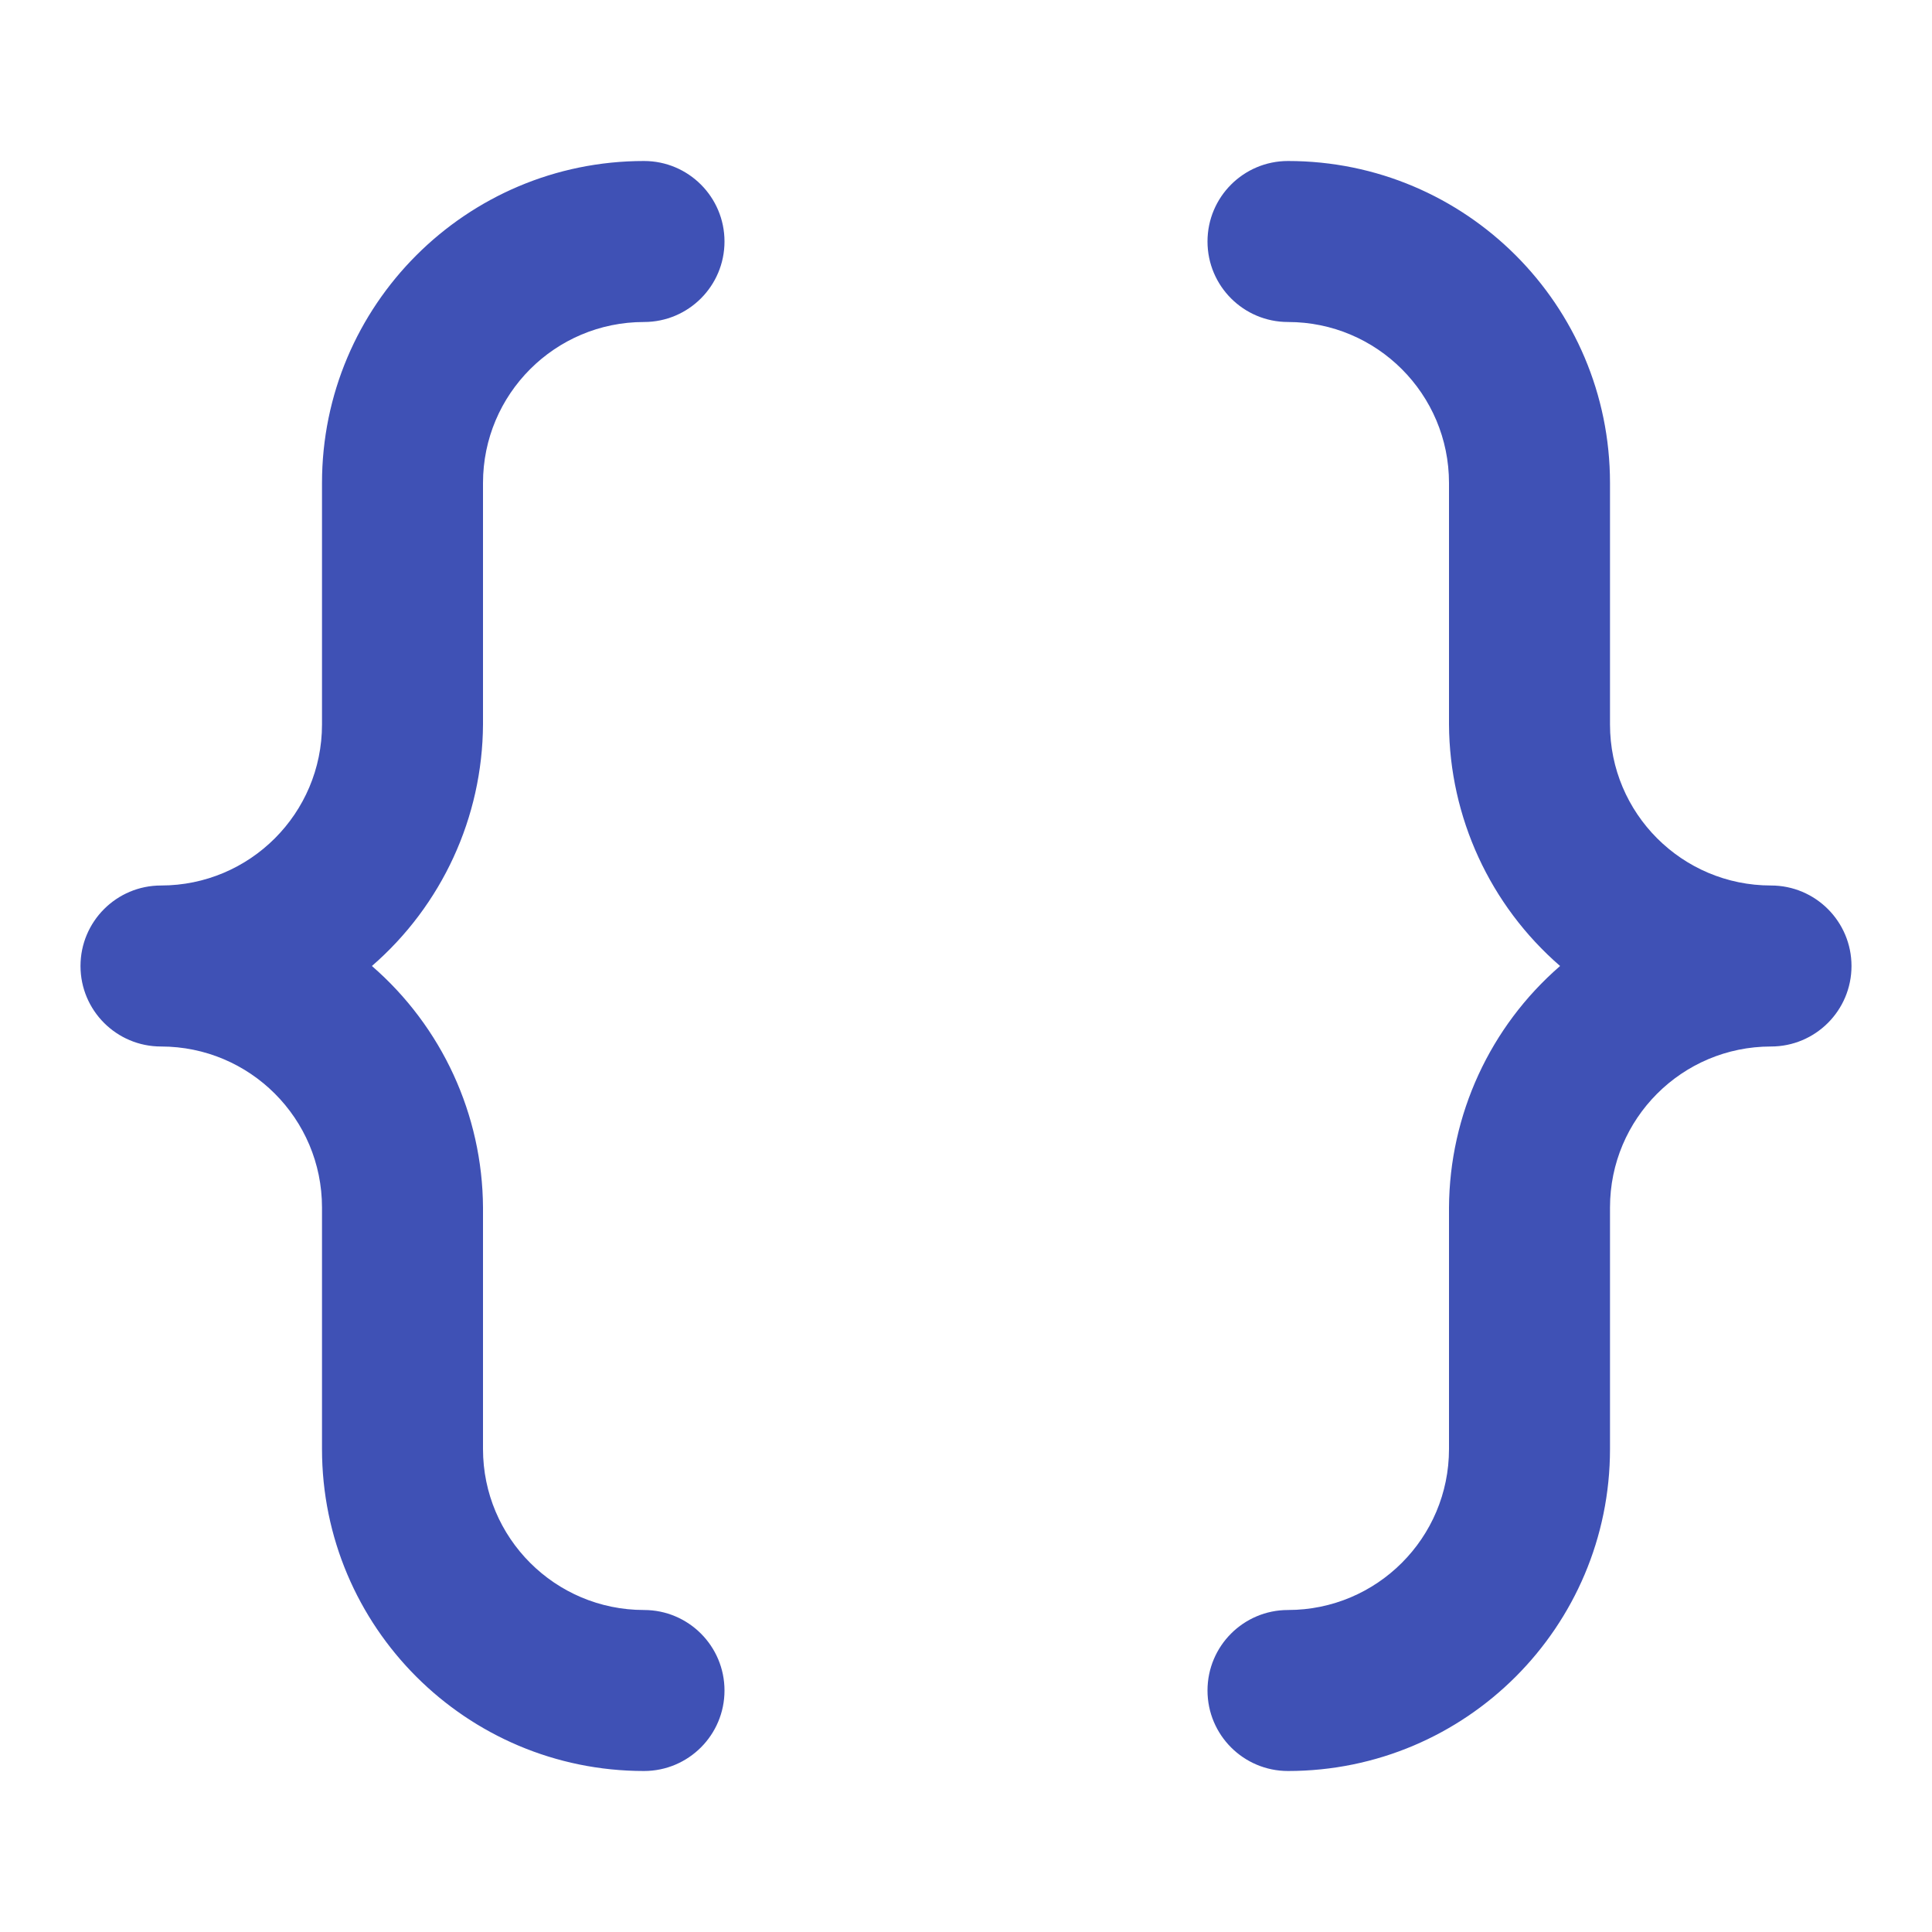
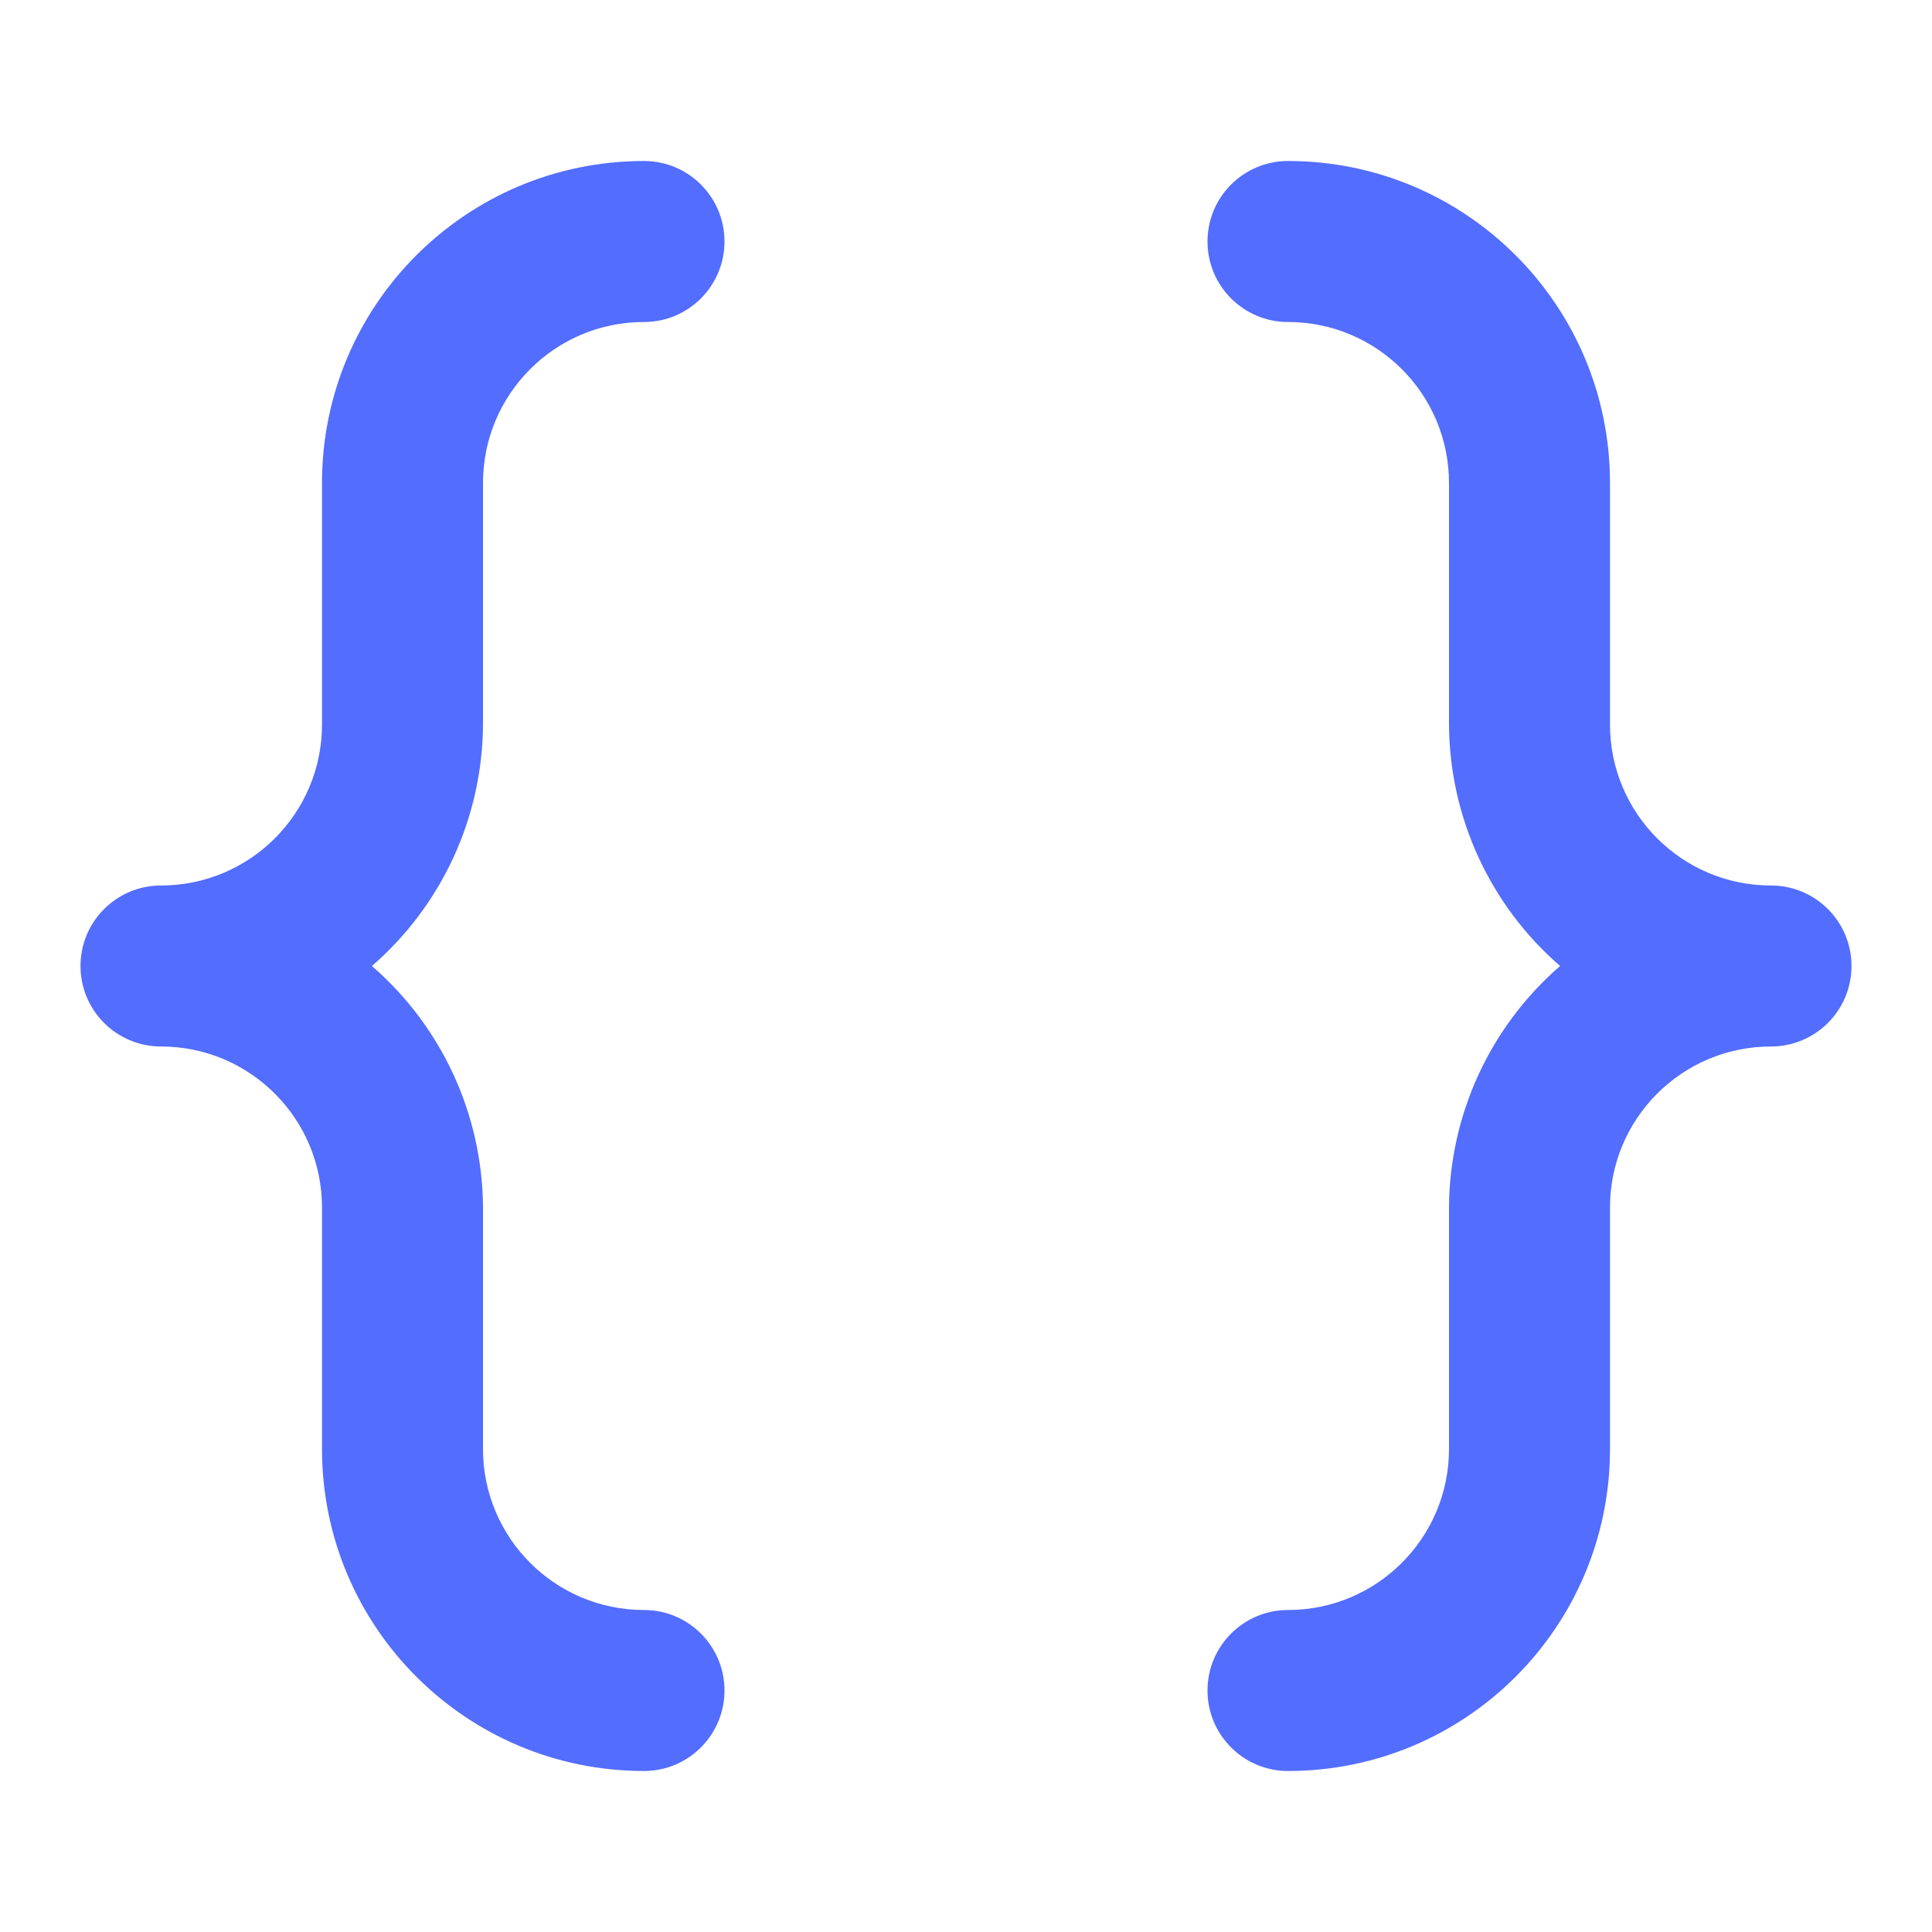
<svg xmlns="http://www.w3.org/2000/svg" data-name="Layer 1" viewBox="0 0 24 24">
-   <path fill="#3F51B5" d="M6,6A2,2,0,0,1,8,4,1,1,0,0,0,8,2,4,4,0,0,0,4,6V9a2,2,0,0,1-2,2,1,1,0,0,0,0,2,2,2,0,0,1,2,2v3a4,4,0,0,0,4,4,1,1,0,0,0,0-2,2,2,0,0,1-2-2V15a4,4,0,0,0-1.38-3A4,4,0,0,0,6,9Zm16,5a2,2,0,0,1-2-2V6a4,4,0,0,0-4-4,1,1,0,0,0,0,2,2,2,0,0,1,2,2V9a4,4,0,0,0,1.38,3A4,4,0,0,0,18,15v3a2,2,0,0,1-2,2,1,1,0,0,0,0,2,4,4,0,0,0,4-4V15a2,2,0,0,1,2-2,1,1,0,0,0,0-2Z" />
+   <path fill="#536DFE" d="M6,6A2,2,0,0,1,8,4,1,1,0,0,0,8,2,4,4,0,0,0,4,6V9a2,2,0,0,1-2,2,1,1,0,0,0,0,2,2,2,0,0,1,2,2v3a4,4,0,0,0,4,4,1,1,0,0,0,0-2,2,2,0,0,1-2-2V15a4,4,0,0,0-1.38-3A4,4,0,0,0,6,9Zm16,5a2,2,0,0,1-2-2V6a4,4,0,0,0-4-4,1,1,0,0,0,0,2,2,2,0,0,1,2,2V9a4,4,0,0,0,1.38,3A4,4,0,0,0,18,15v3a2,2,0,0,1-2,2,1,1,0,0,0,0,2,4,4,0,0,0,4-4V15a2,2,0,0,1,2-2,1,1,0,0,0,0-2Z" />
</svg>
